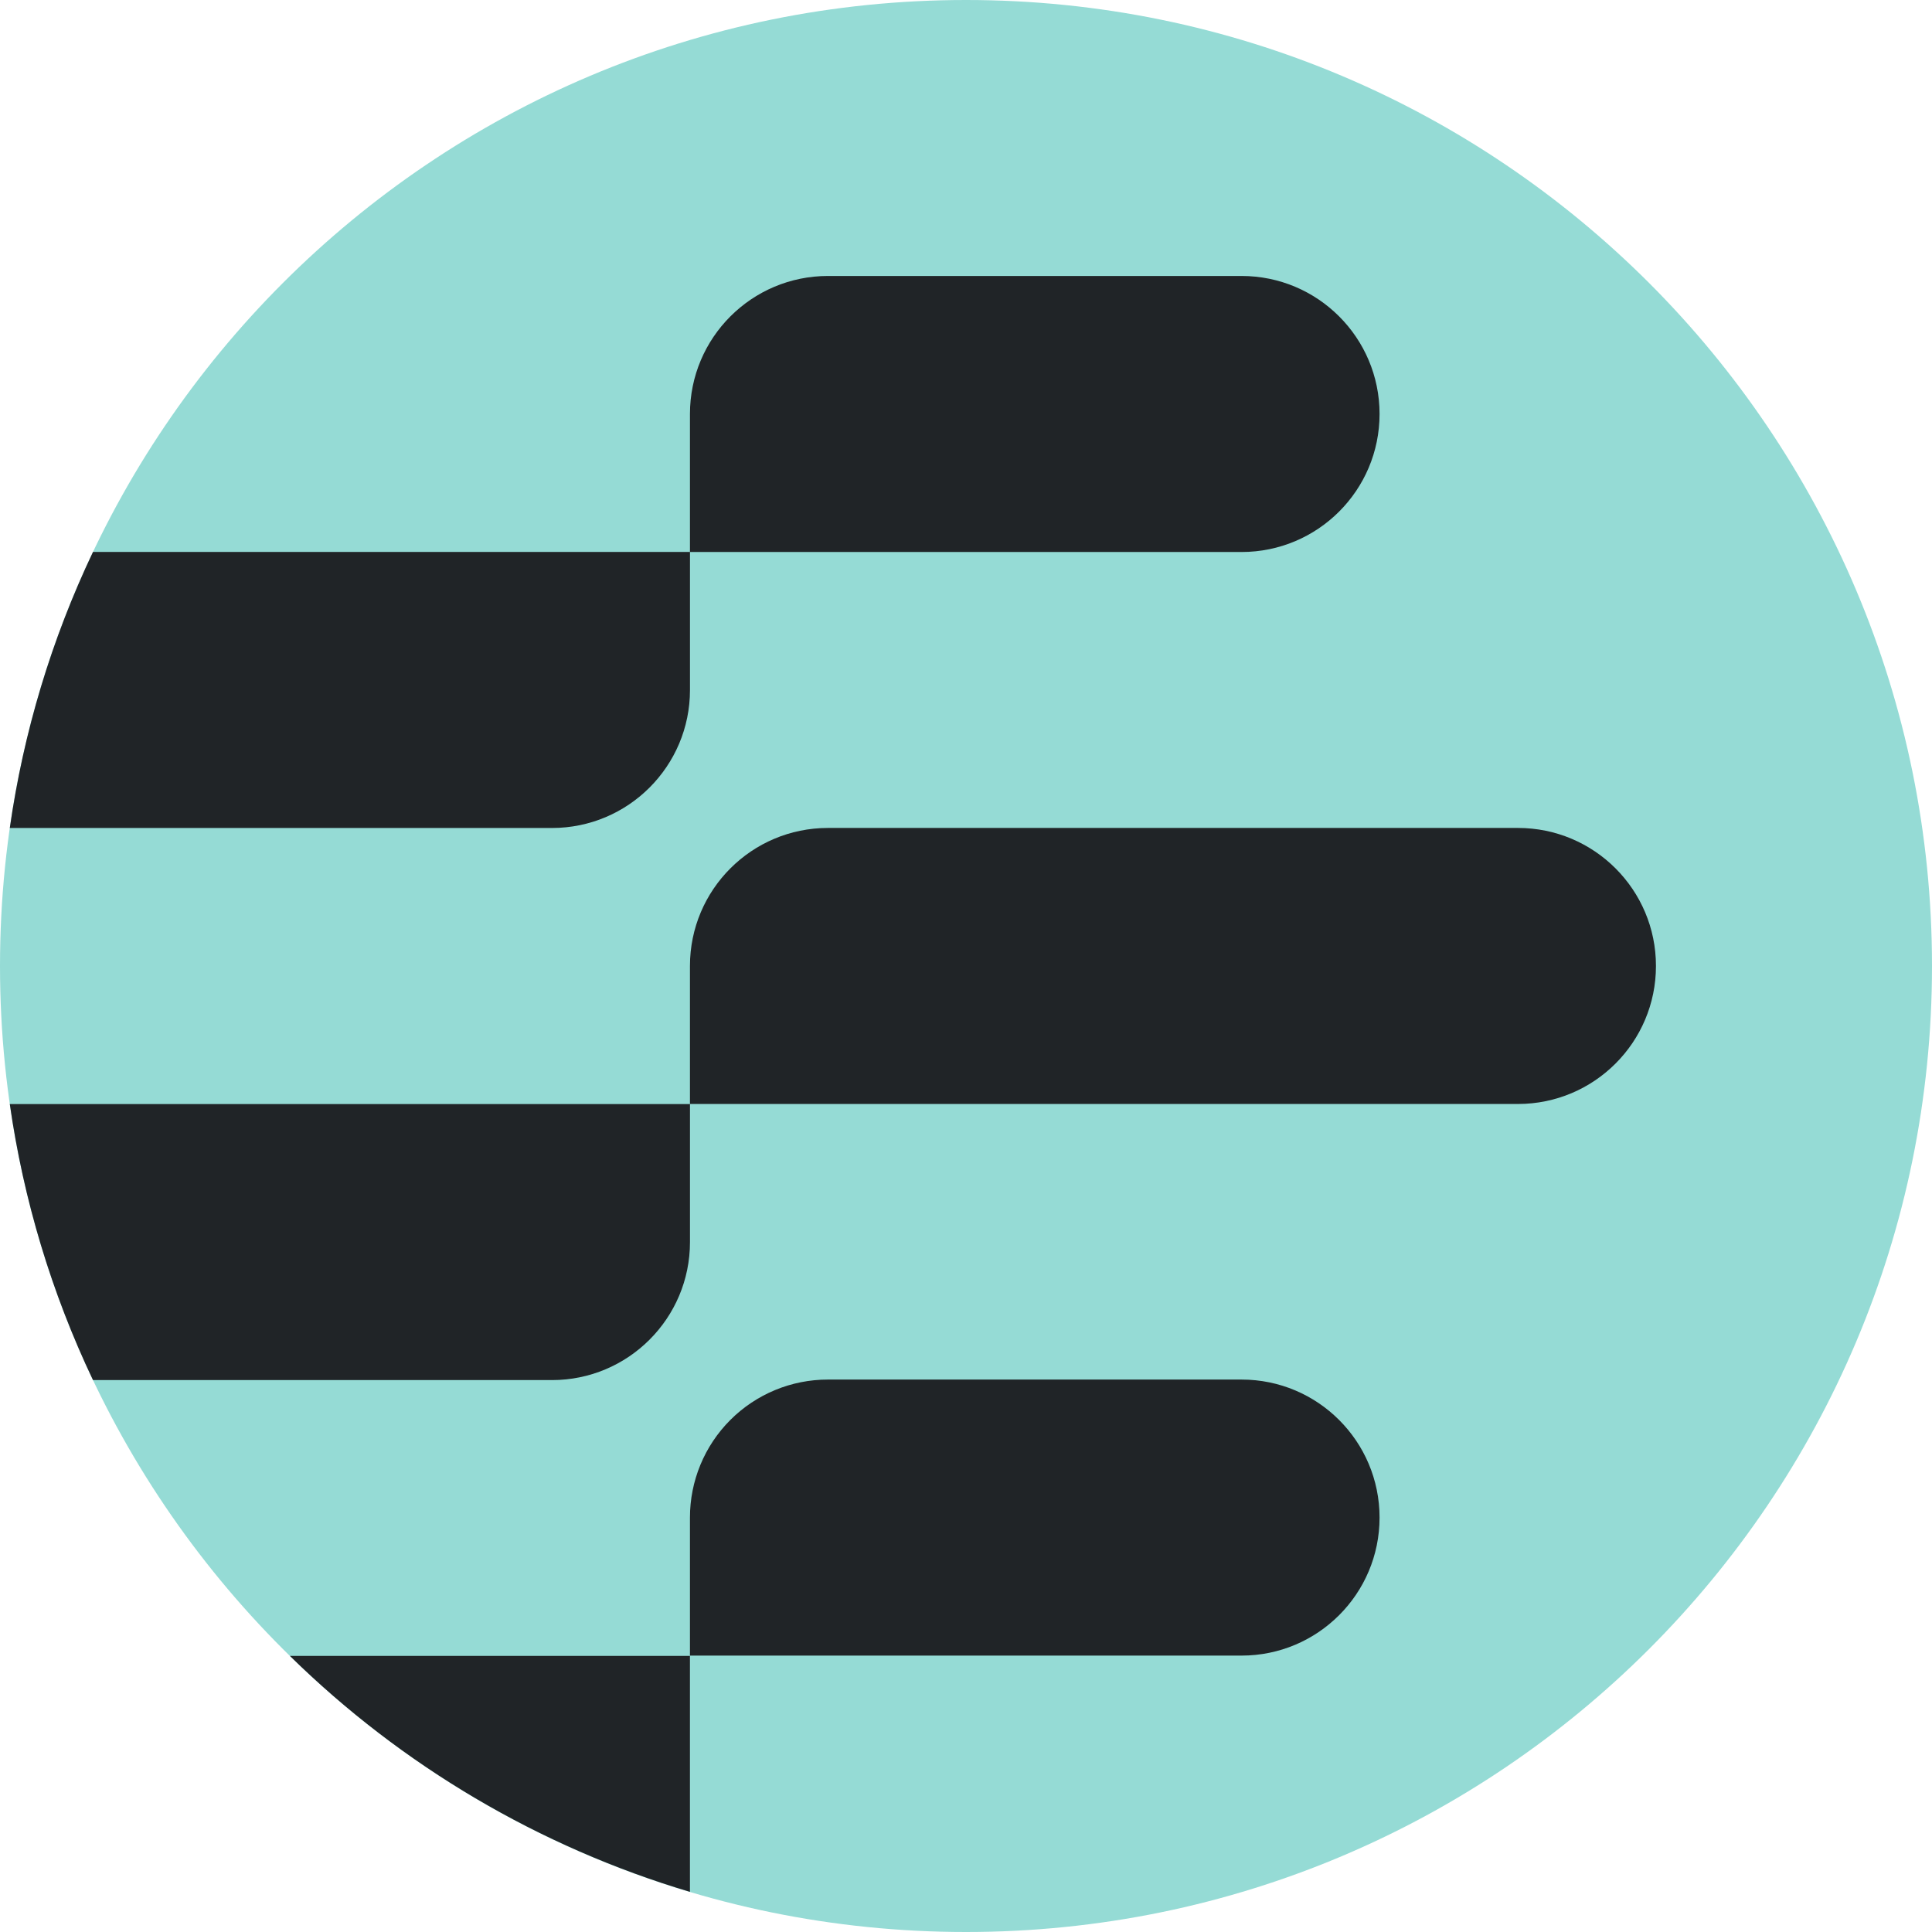
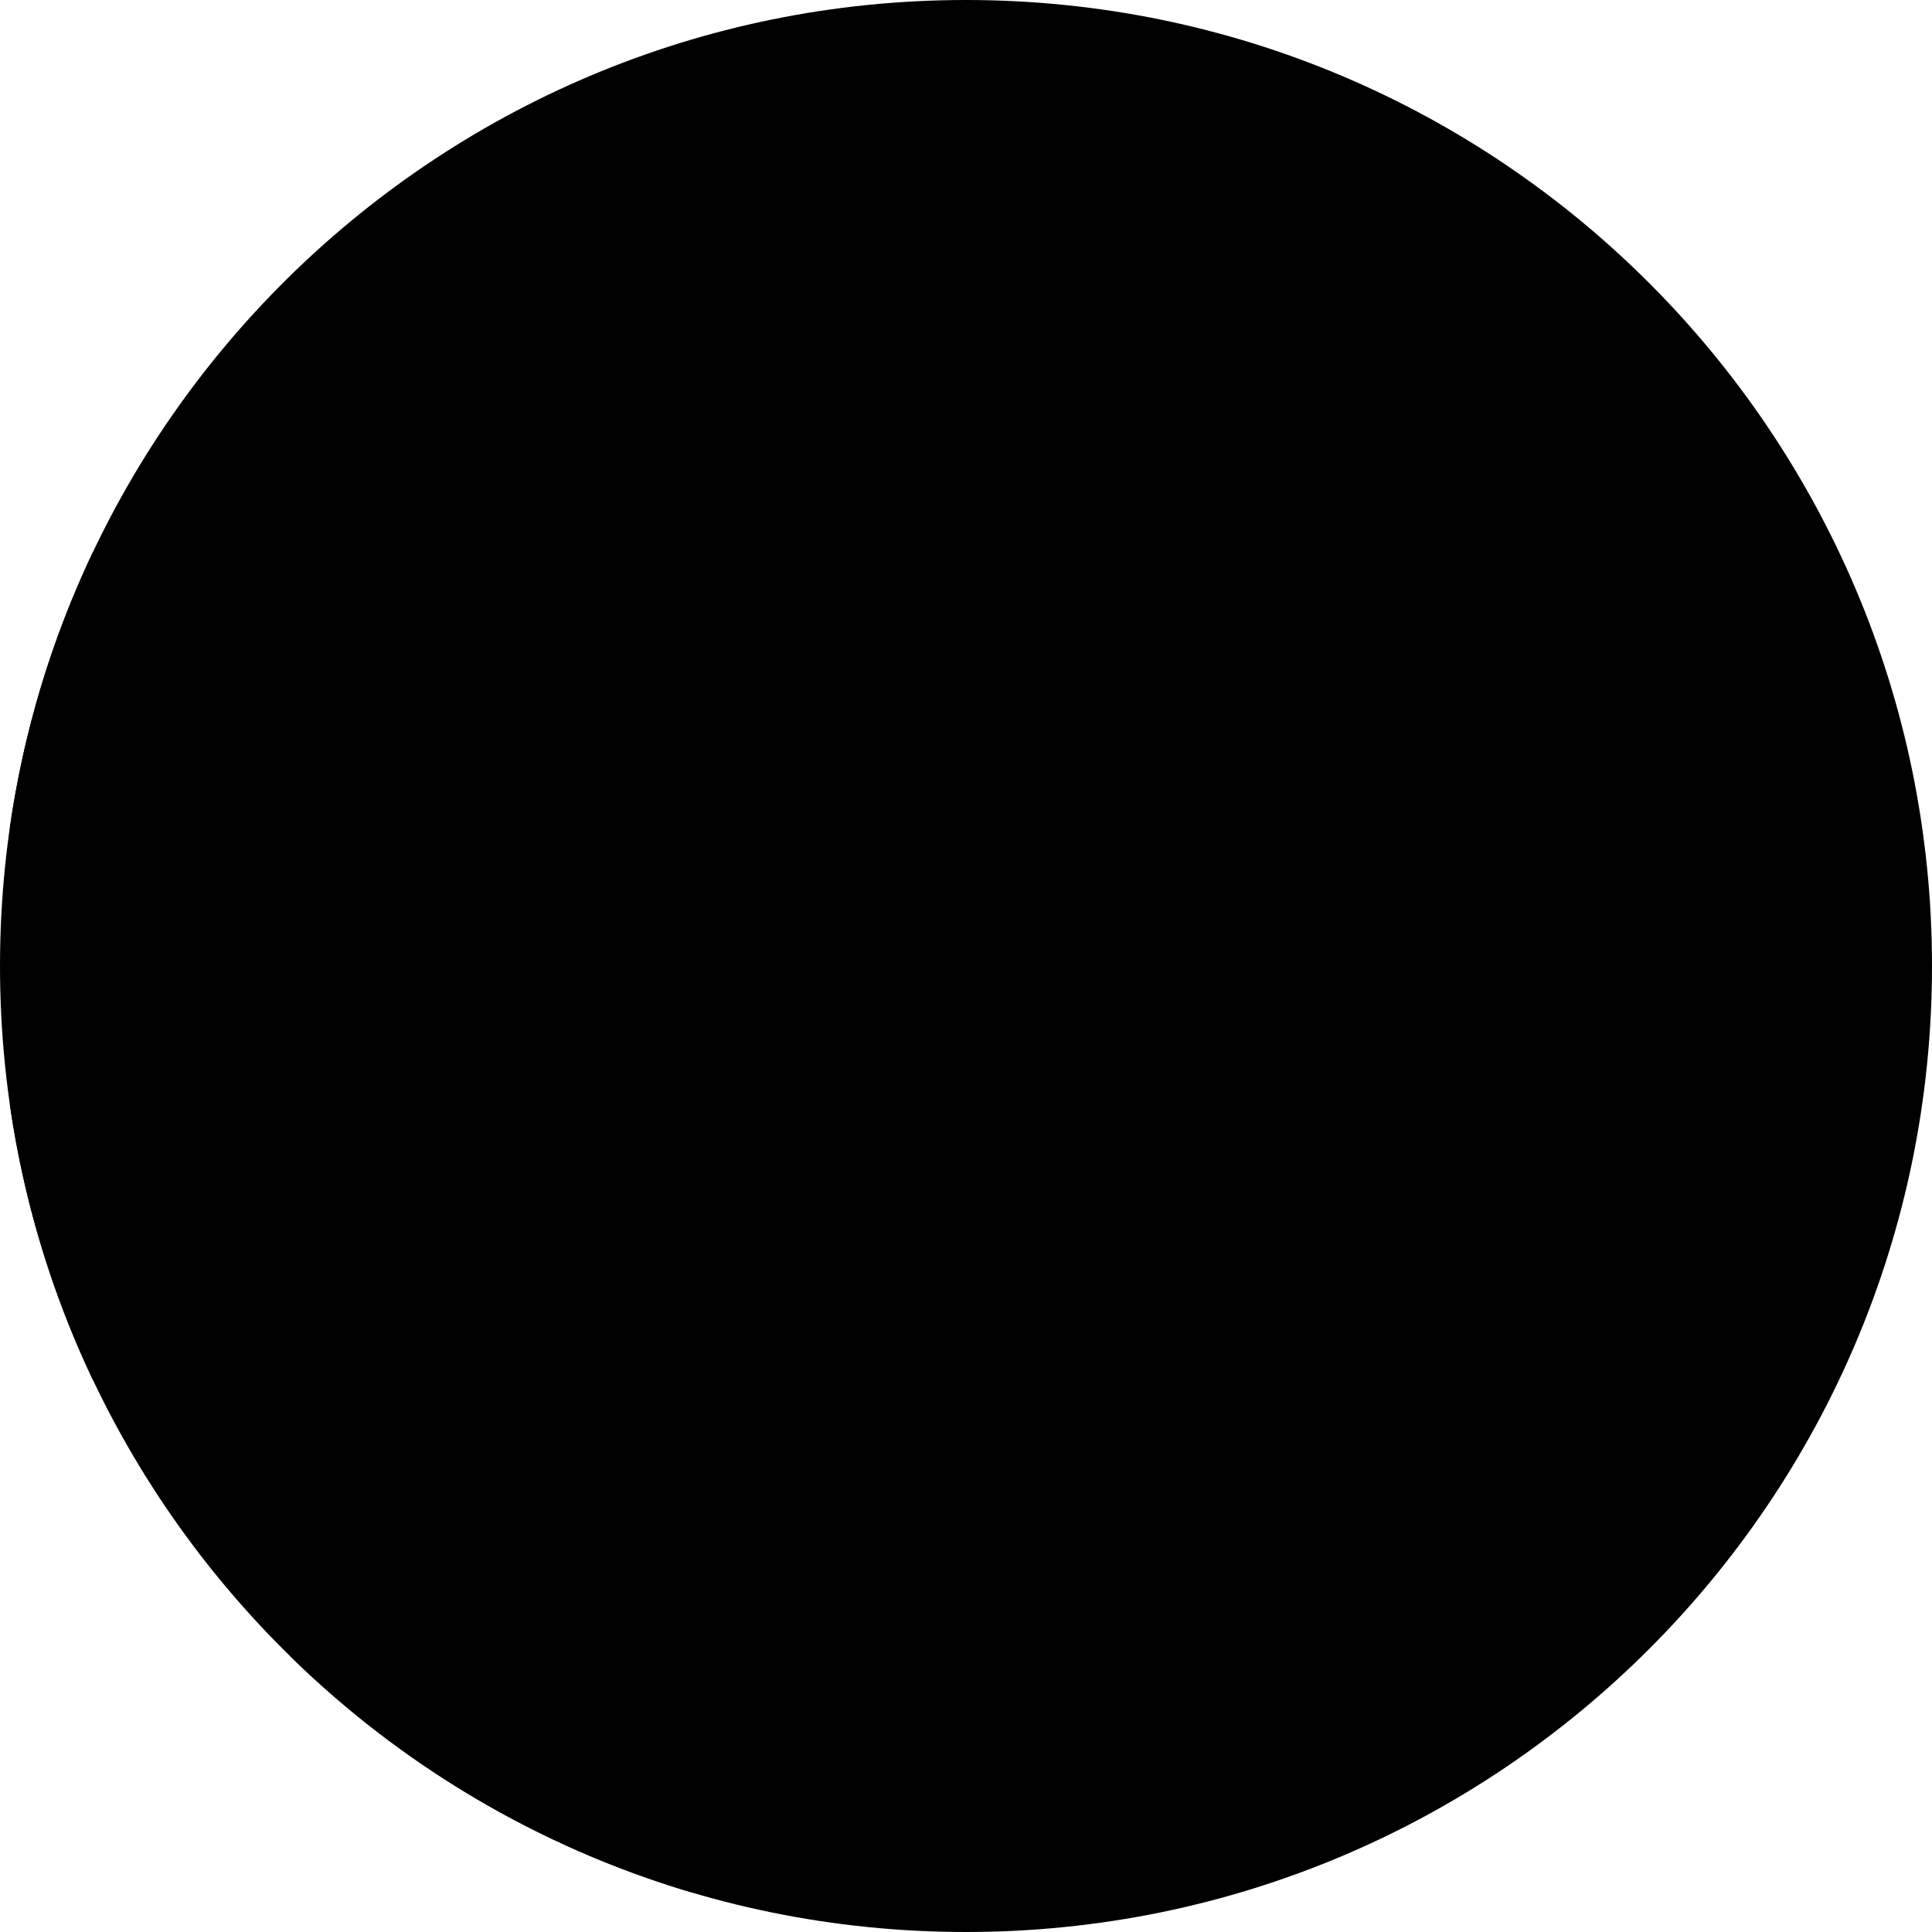
<svg xmlns="http://www.w3.org/2000/svg" data-name="solrplex-icon" width="16" height="16" viewBox="0 0 16 16">
  <g id="Group_55494" data-name="Group 55494" transform="translate(5774.082 13203)">
-     <ellipse id="Ellipse_4323" data-name="Ellipse 4323" cx="8" cy="8" rx="8" ry="8" transform="translate(-5774.082 -13203)" fill="#95dbd5" />
-     <path id="Path_108504" data-name="Path 108504" d="M42.332,225.817a7.994,7.994,0,0,1-3.313-1.954h3.313Z" transform="translate(-5810.7 -13413.149)" fill="#202427" />
-     <path id="Path_108505" data-name="Path 108505" d="M92.857,189h4.568a1.143,1.143,0,0,0,0-2.286H94a1.142,1.142,0,0,0-1.143,1.143Z" transform="translate(-5861.225 -13378.289)" fill="#202427" />
-     <path id="Path_108506" data-name="Path 108506" d="M2.005,151.859a7.945,7.945,0,0,1-.689-2.286H6.949v1.143a1.143,1.143,0,0,1-1.143,1.143Z" transform="translate(-5775.317 -13343.43)" fill="#202427" />
-     <path id="Path_108507" data-name="Path 108507" d="M94,112.427h5.714a1.143,1.143,0,0,1,0,2.286H92.857V113.57A1.143,1.143,0,0,1,94,112.427Z" transform="translate(-5861.225 -13308.57)" fill="#202427" />
-     <path id="Path_108508" data-name="Path 108508" d="M1.316,77.568a7.944,7.944,0,0,1,.689-2.286H6.949v1.143a1.143,1.143,0,0,1-1.143,1.143Z" transform="translate(-5775.317 -13273.711)" fill="#202427" />
-     <path id="Path_108509" data-name="Path 108509" d="M92.857,40.423h4.568a1.143,1.143,0,0,0,0-2.286H94a1.143,1.143,0,0,0-1.143,1.143Z" transform="translate(-5861.225 -13238.852)" fill="#202427" />
+     <ellipse id="Ellipse_4323" data-name="Ellipse 4323" cx="8" cy="8" rx="8" ry="8" transform="translate(-5774.082 -13203)" />
+     <path id="Path_108504" data-name="Path 108504" d="M42.332,225.817a7.994,7.994,0,0,1-3.313-1.954h3.313Z" transform="translate(-5810.7 -13413.149)" data-fill="a" />
+     <path id="Path_108505" data-name="Path 108505" d="M92.857,189h4.568a1.143,1.143,0,0,0,0-2.286H94a1.142,1.142,0,0,0-1.143,1.143Z" transform="translate(-5861.225 -13378.289)" data-fill="a" />
+     <path id="Path_108506" data-name="Path 108506" d="M2.005,151.859a7.945,7.945,0,0,1-.689-2.286H6.949v1.143a1.143,1.143,0,0,1-1.143,1.143Z" transform="translate(-5775.317 -13343.43)" data-fill="a" />
+     <path id="Path_108507" data-name="Path 108507" d="M94,112.427h5.714a1.143,1.143,0,0,1,0,2.286H92.857V113.57A1.143,1.143,0,0,1,94,112.427Z" transform="translate(-5861.225 -13308.57)" data-fill="a" />
+     <path id="Path_108508" data-name="Path 108508" d="M1.316,77.568a7.944,7.944,0,0,1,.689-2.286H6.949v1.143a1.143,1.143,0,0,1-1.143,1.143Z" transform="translate(-5775.317 -13273.711)" data-fill="a" />
+     <path id="Path_108509" data-name="Path 108509" d="M92.857,40.423h4.568a1.143,1.143,0,0,0,0-2.286H94a1.143,1.143,0,0,0-1.143,1.143Z" transform="translate(-5861.225 -13238.852)" data-fill="a" />
  </g>
</svg>
